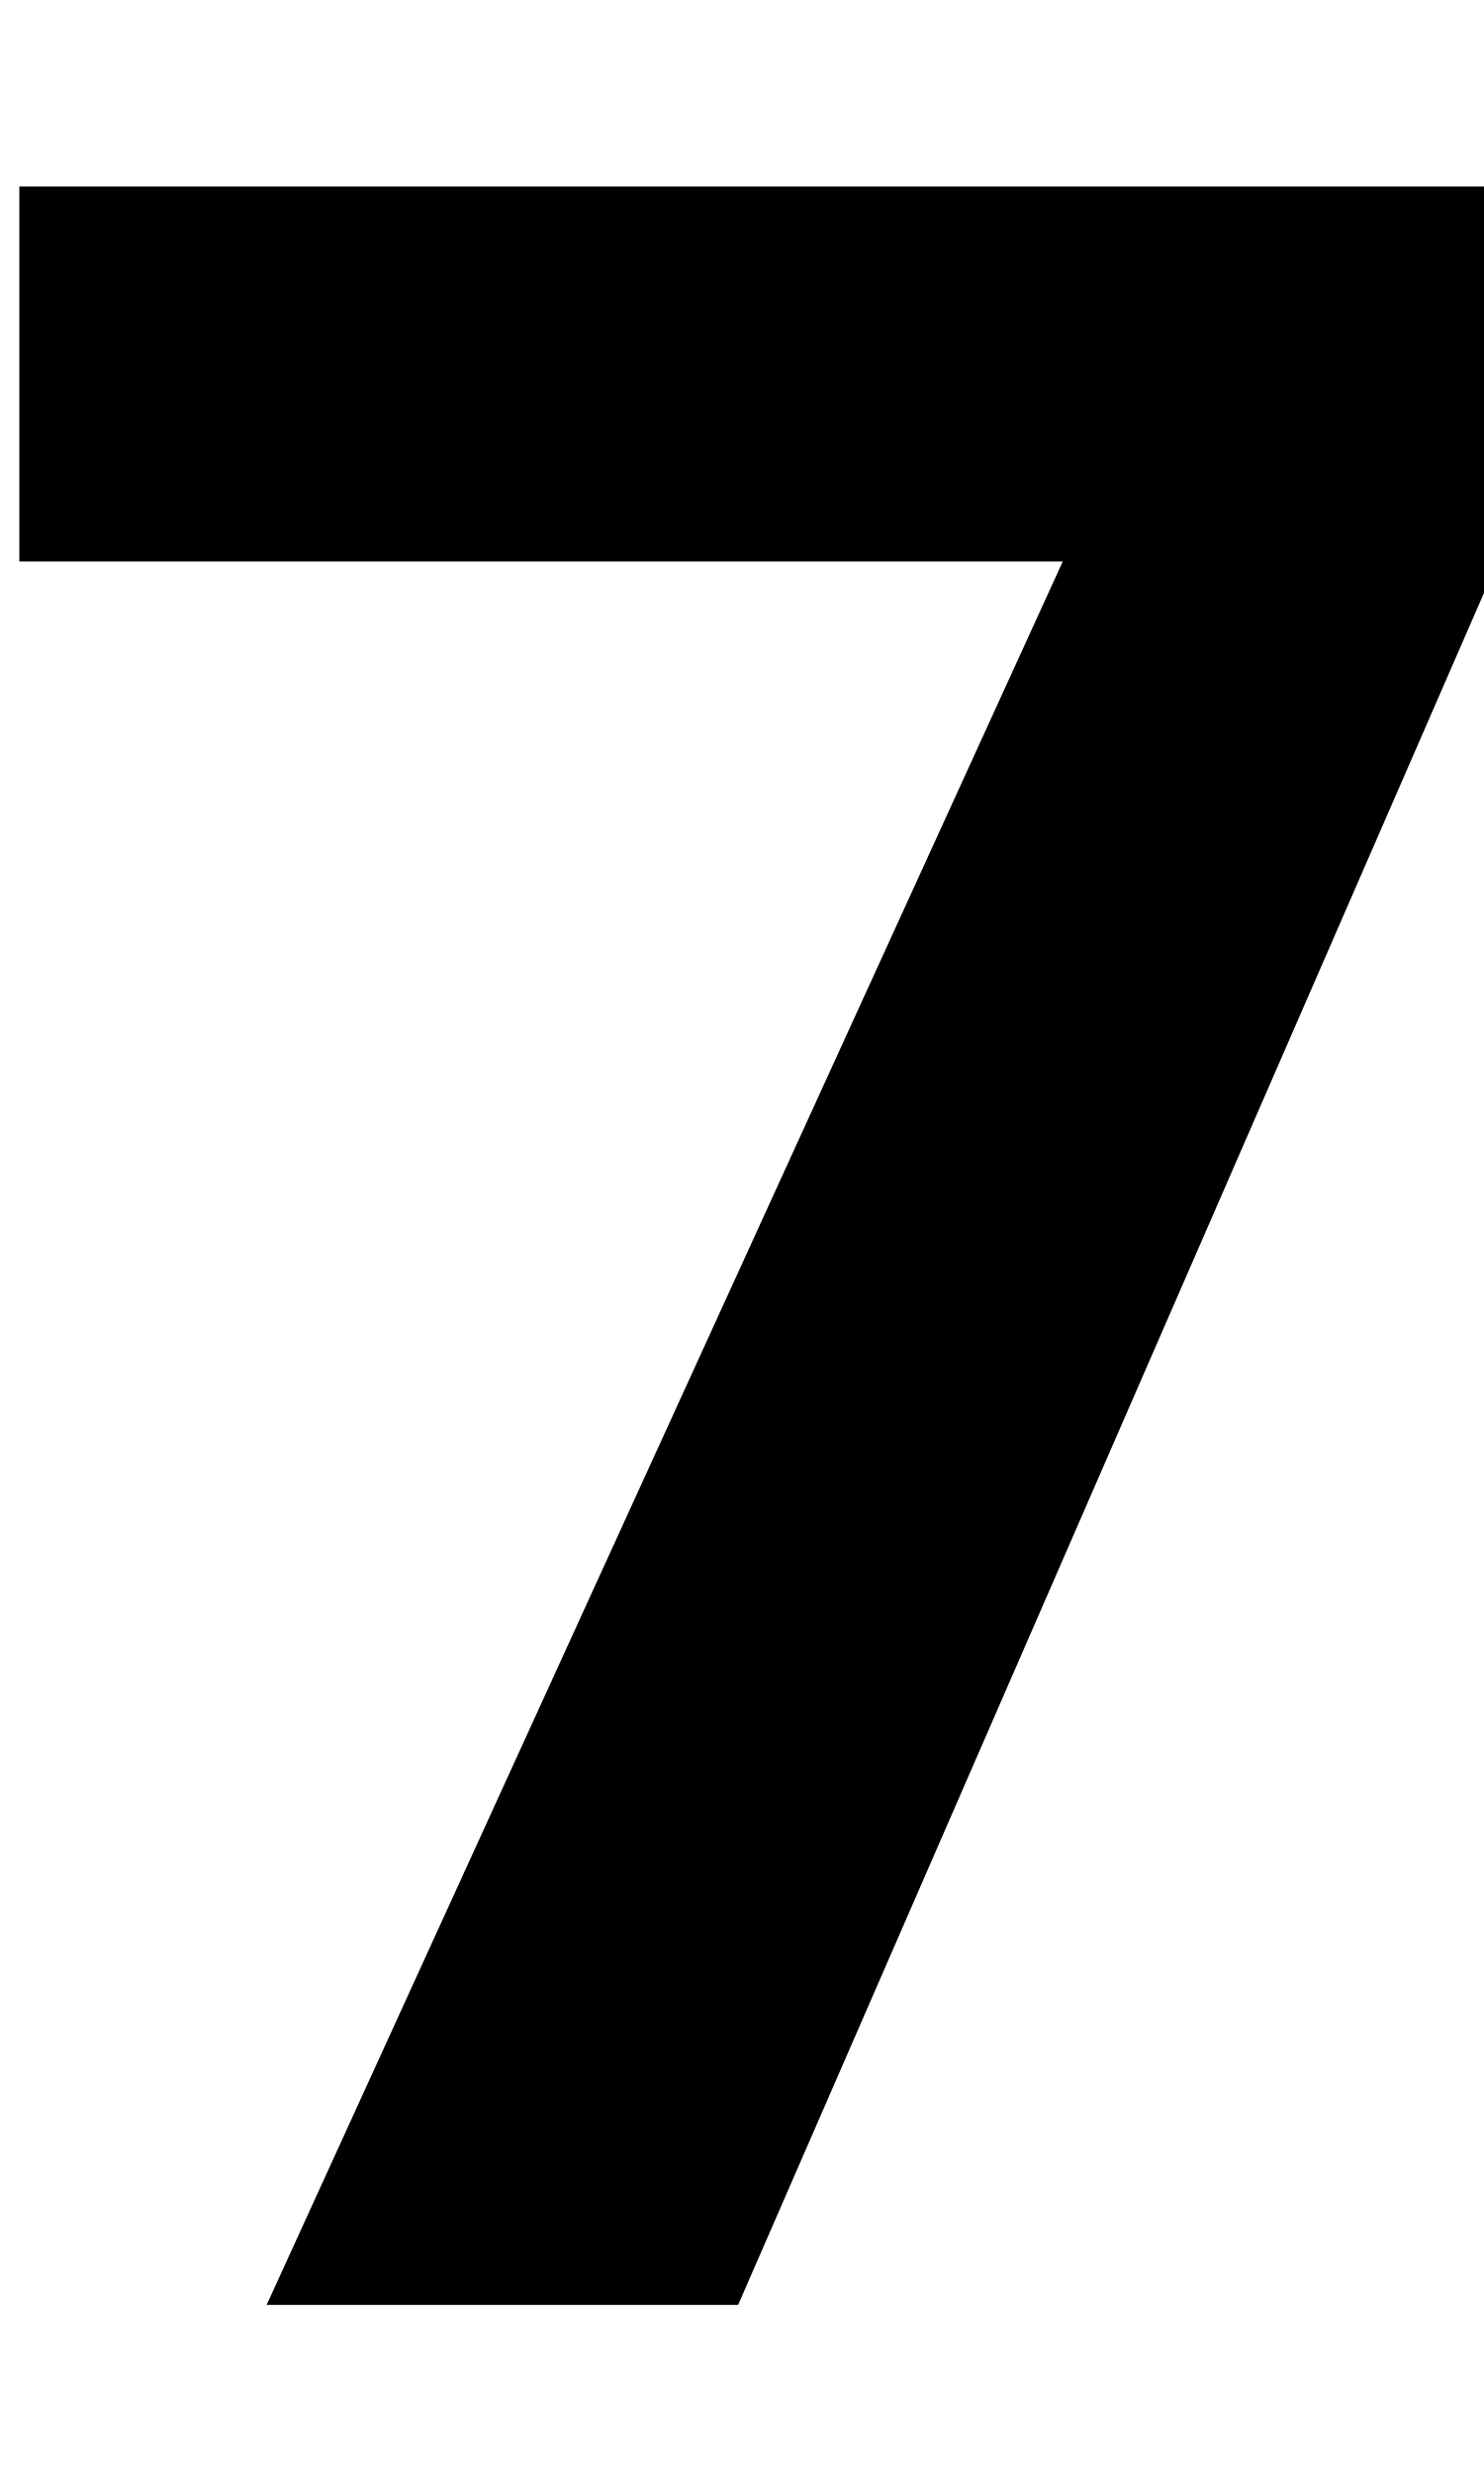
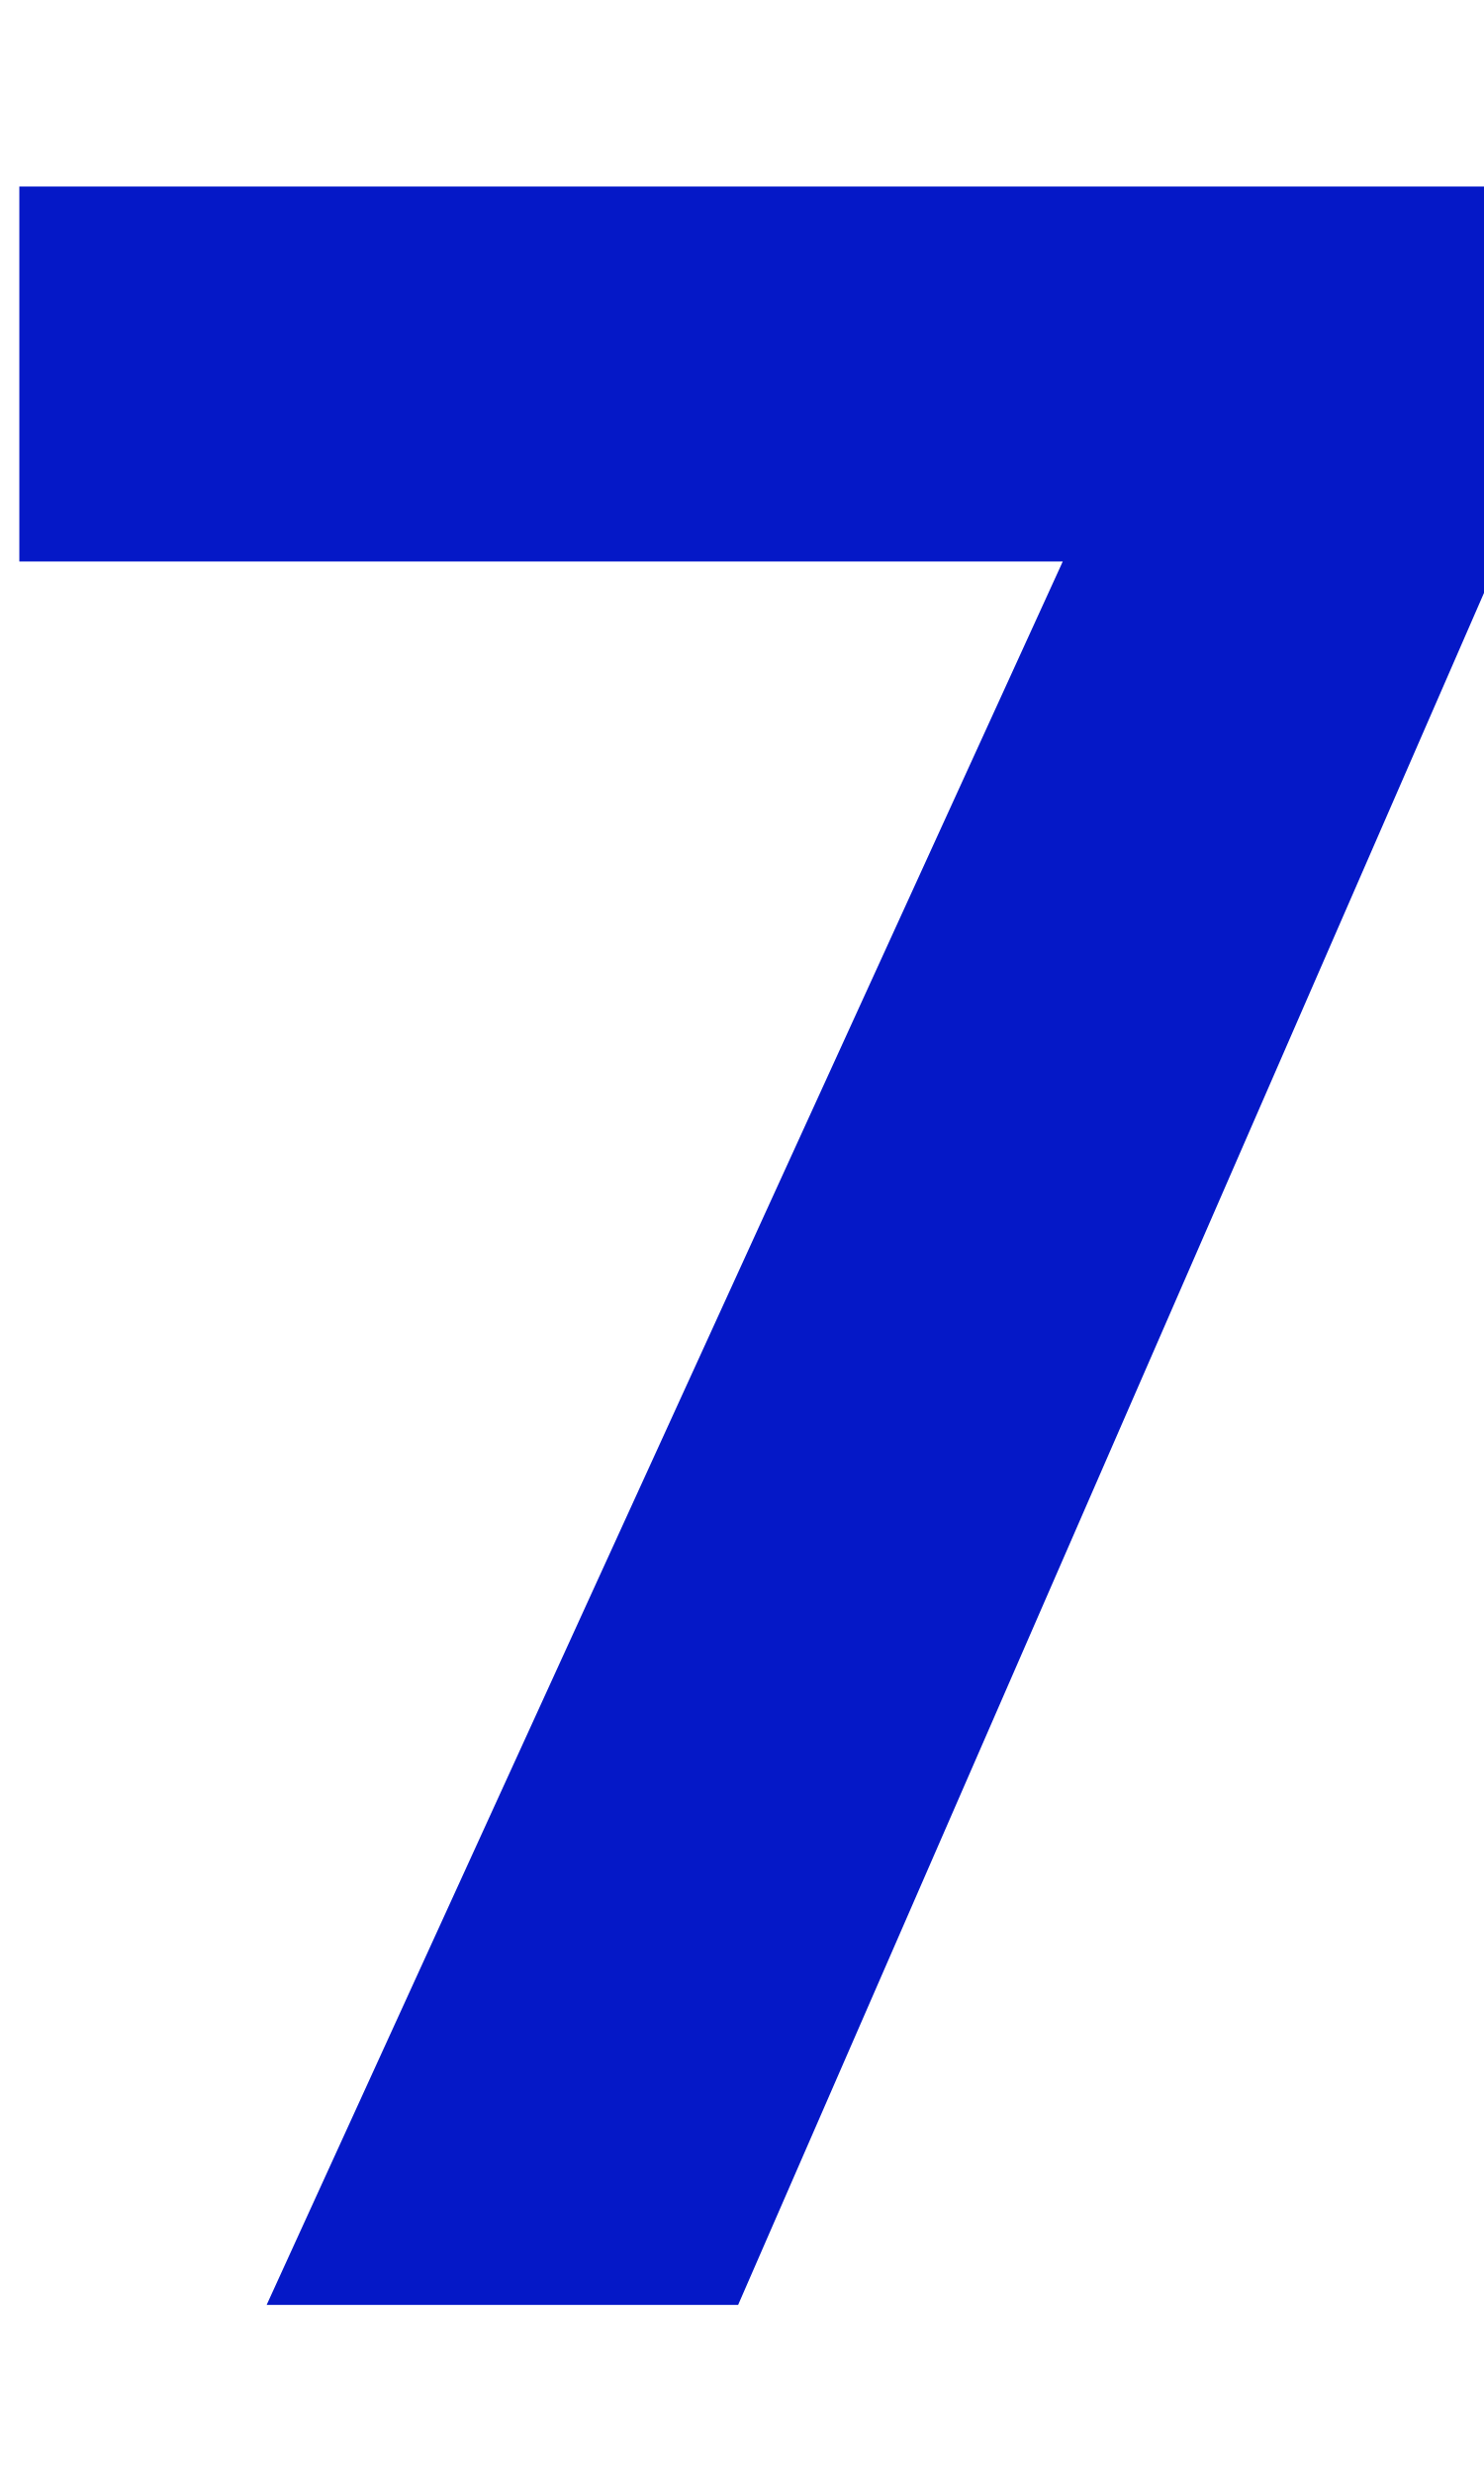
<svg xmlns="http://www.w3.org/2000/svg" width="6" height="10">
  <g>
  </g>
  <g>
-     <text font-weight="bold" xml:space="preserve" text-anchor="start" font-family="Arvo, sans-serif" font-size="12" id="svg_1" y="9.316" x="-0.25" fill-opacity="null" stroke-opacity="null" stroke-width="0" stroke="#000" fill="#000000">7</text>
+     <text font-weight="bold" xml:space="preserve" text-anchor="start" font-family="Arvo, sans-serif" font-size="12" id="svg_1" y="9.316" x="-0.25" fill-opacity="null" stroke-opacity="null" stroke-width="0" stroke="#000" fill="#0518c7">7</text>
  </g>
</svg>
